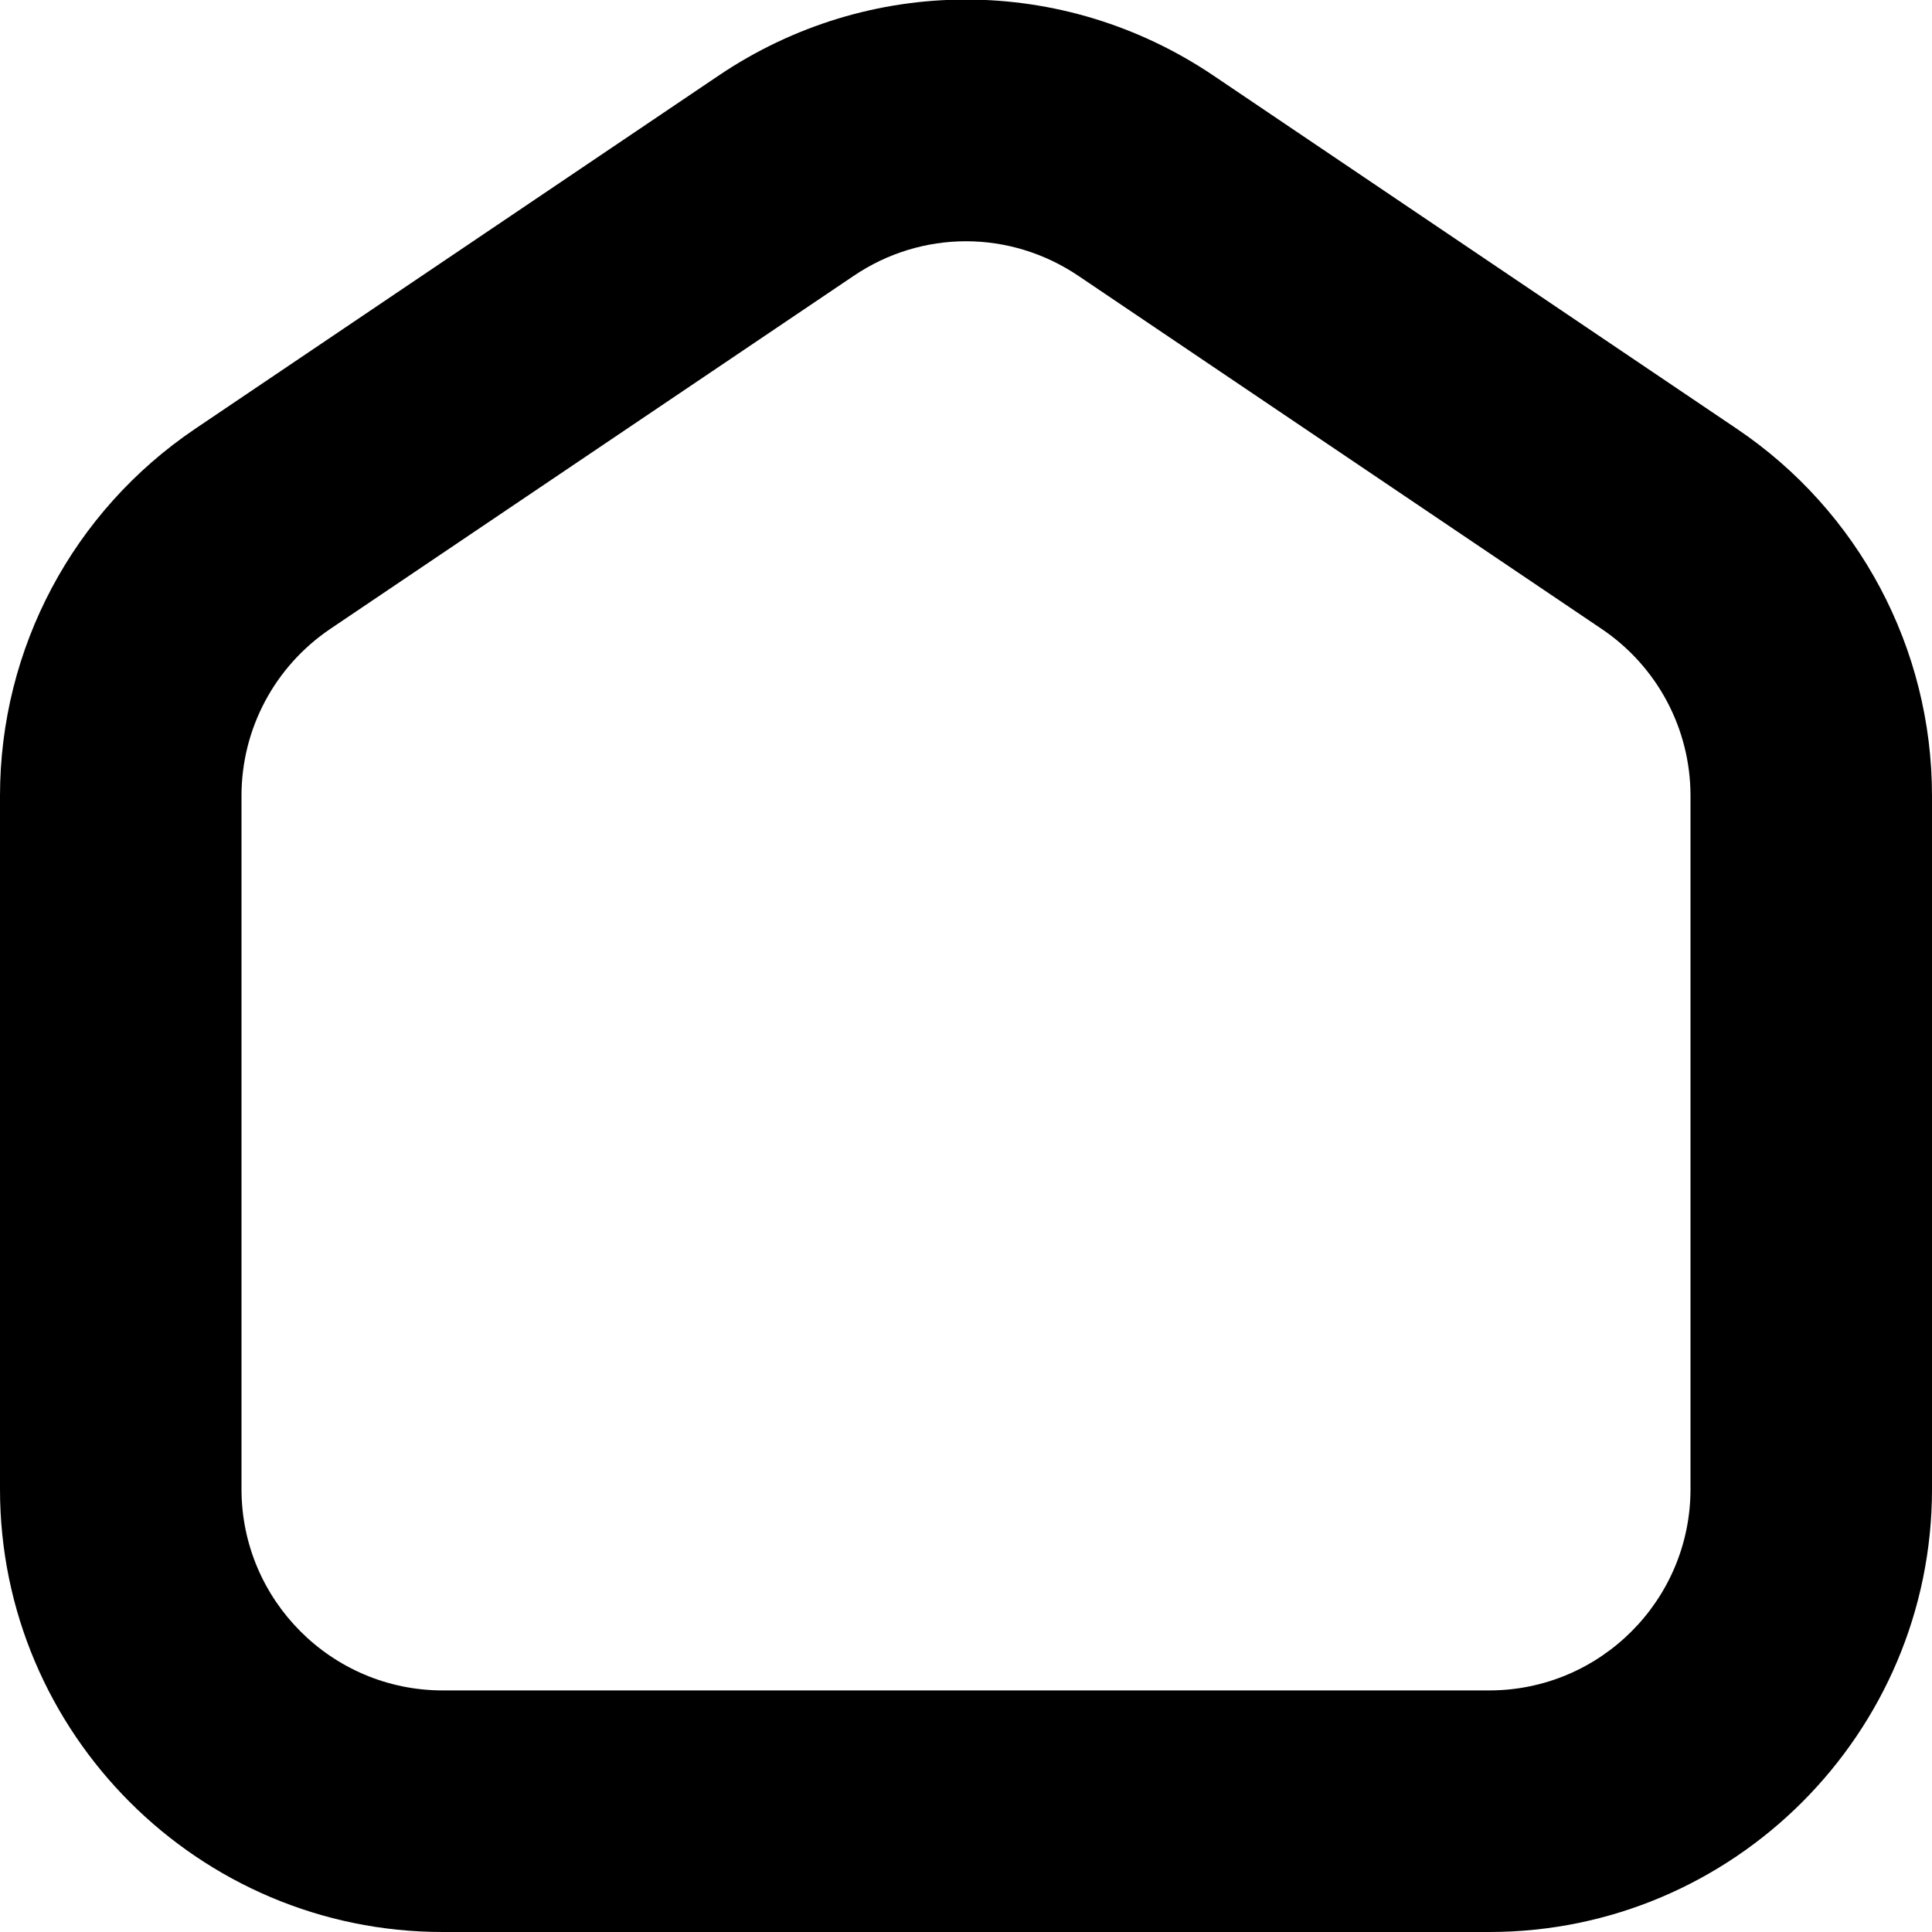
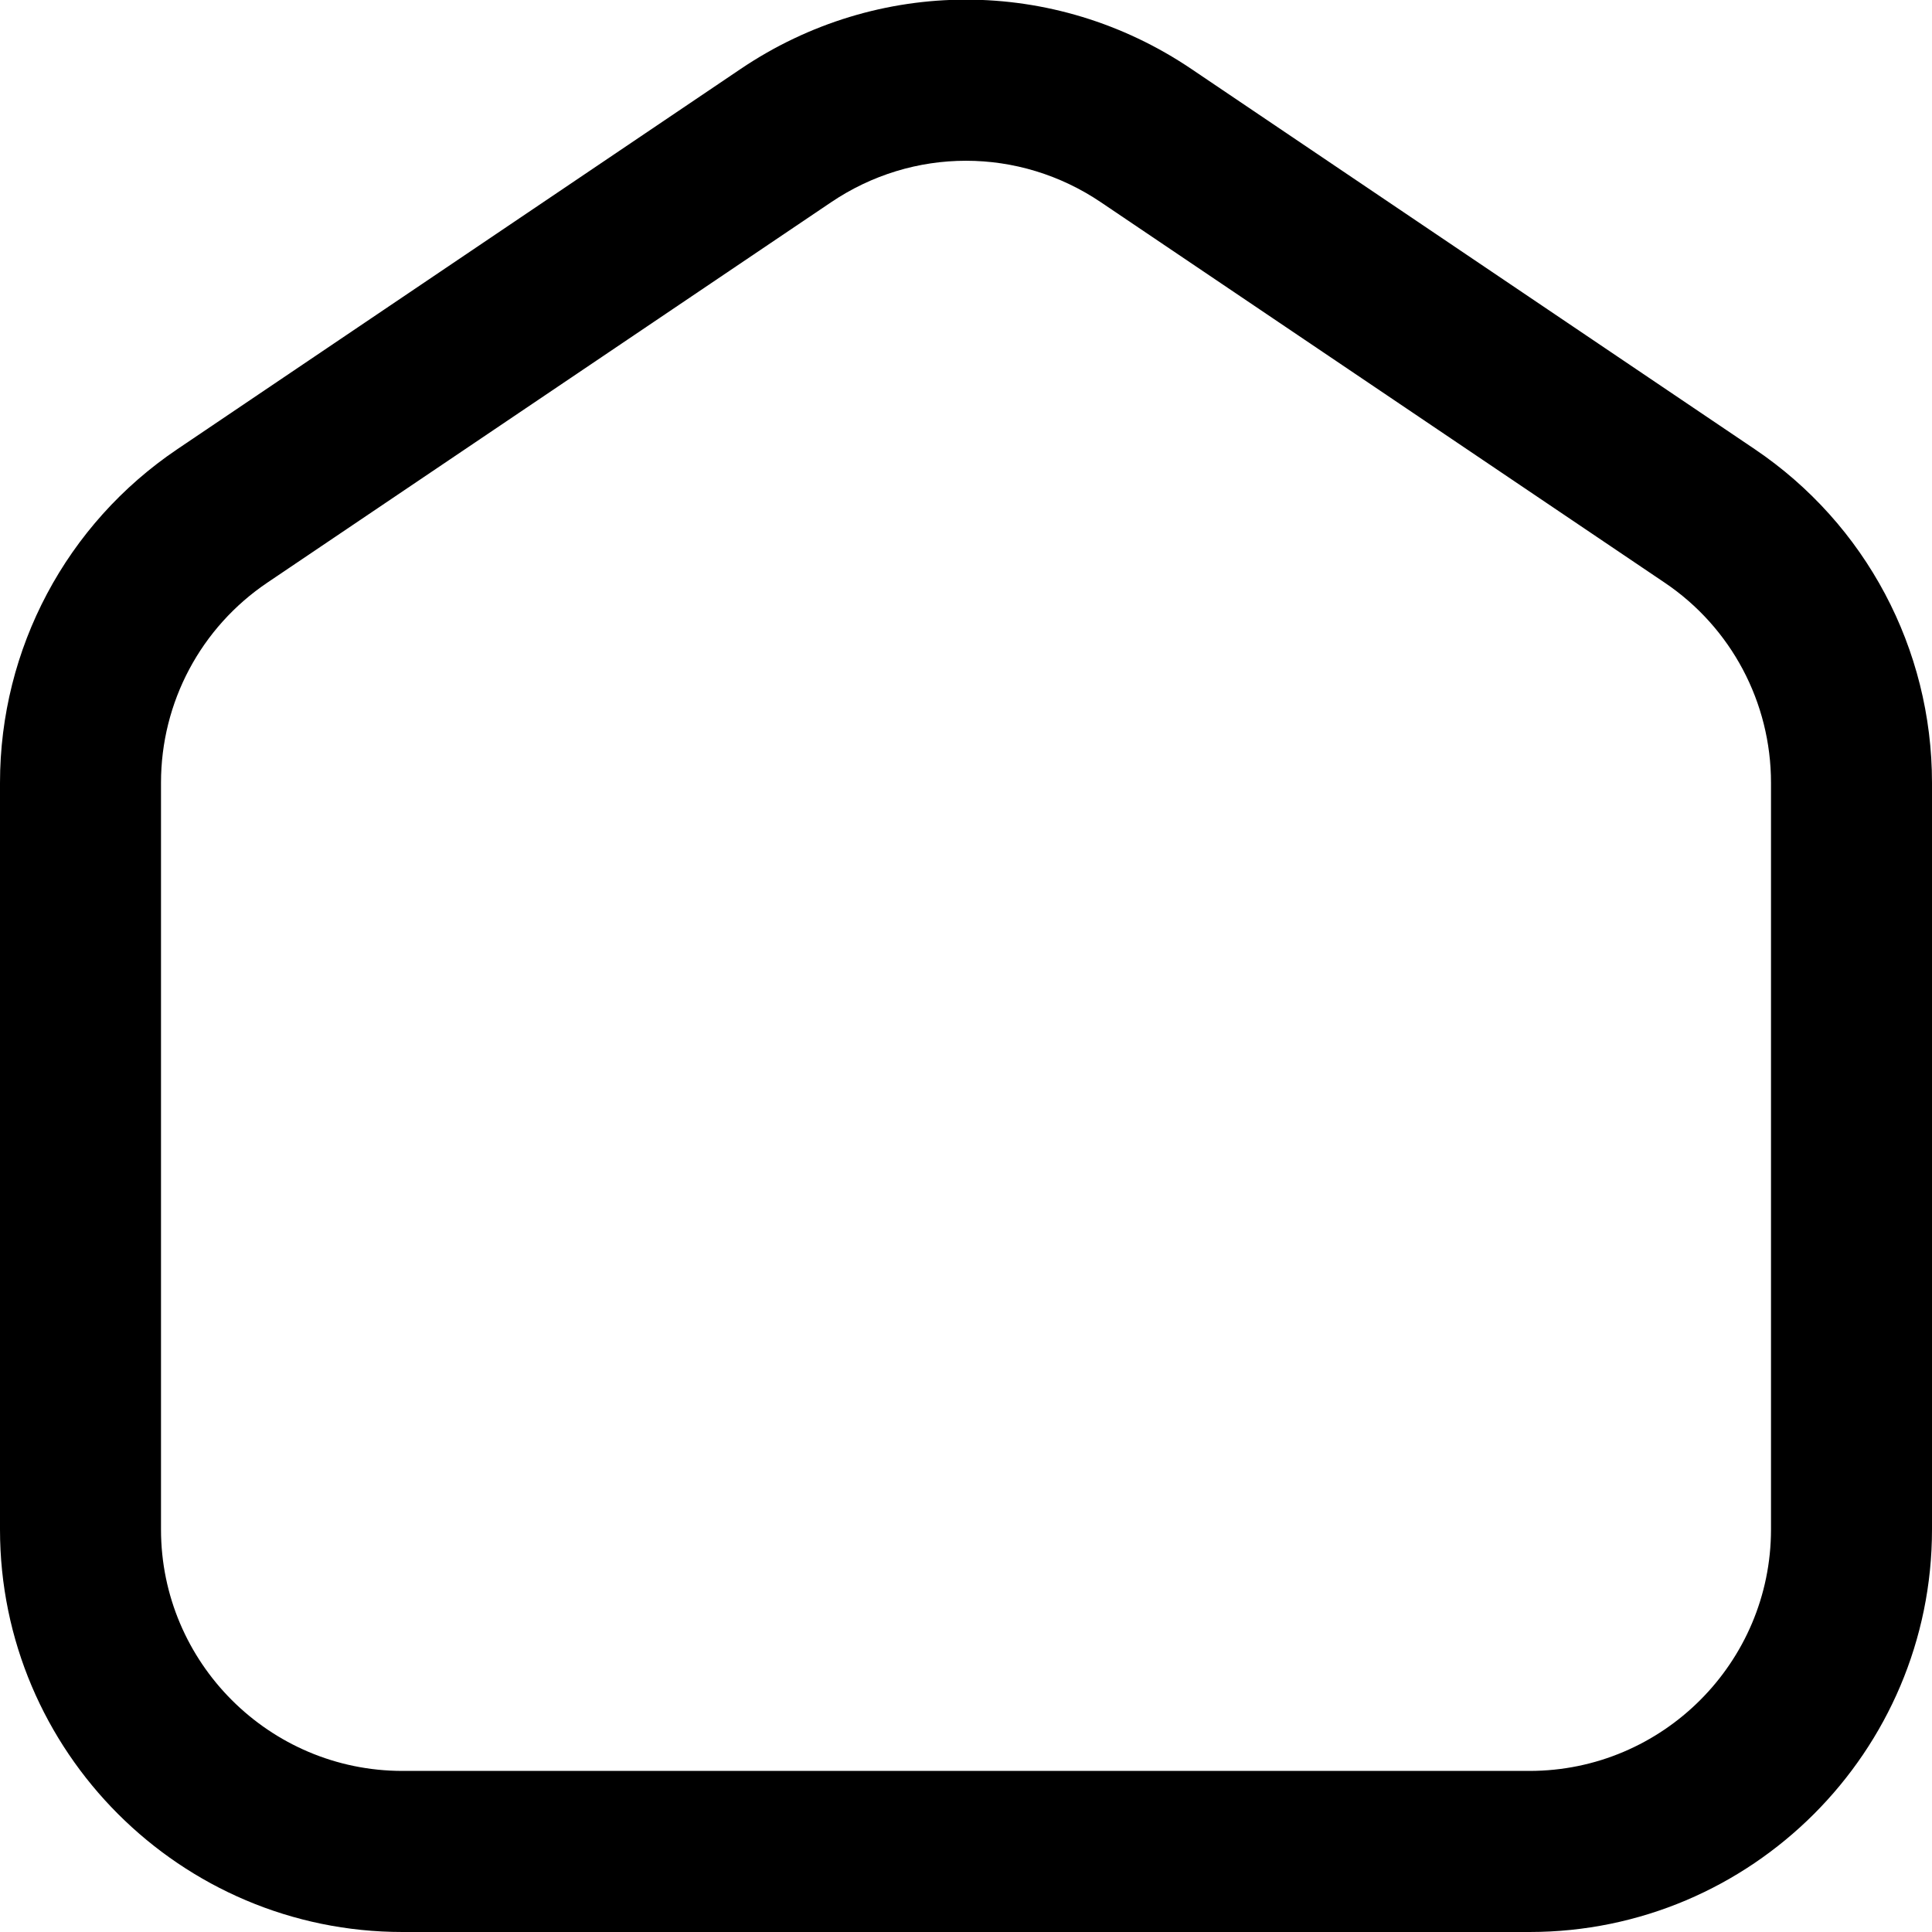
<svg xmlns="http://www.w3.org/2000/svg" id="Layer_1" data-name="Layer 1" viewBox="0 0 24 24" width="512" height="512">
-   <path d="M18.5,24H5.5c-3.032,0-5.5-2.468-5.5-5.5V9.886c0-1.83,.906-3.534,2.424-4.559L8.924,.941c1.867-1.262,4.284-1.262,6.153,0l6.499,4.386c1.518,1.024,2.424,2.729,2.424,4.559v8.614c0,3.032-2.468,5.5-5.5,5.5ZM12,2.997c-.486,0-.974,.144-1.397,.431L4.102,7.813c-.689,.466-1.102,1.24-1.102,2.072v8.614c0,1.379,1.121,2.5,2.5,2.5h13c1.379,0,2.5-1.121,2.5-2.5V9.886c0-.832-.412-1.606-1.102-2.072L13.398,3.428c-.425-.287-.912-.431-1.398-.431Z" />
+   <path d="M19,24H5c-2.757,0-5-2.243-5-5V9.724c0-1.665,.824-3.215,2.204-4.145L9.203,.855c1.699-1.146,3.895-1.146,5.594,0l7,4.724c1.379,.93,2.203,2.479,2.203,4.145v9.276c0,2.757-2.243,5-5,5ZM12,1.997c-.584,0-1.168,.172-1.678,.517L3.322,7.237c-.828,.558-1.322,1.487-1.322,2.486v9.276c0,1.654,1.346,3,3,3h14c1.654,0,3-1.346,3-3V9.724c0-.999-.494-1.929-1.321-2.486L13.678,2.514c-.51-.345-1.094-.517-1.678-.517Z" />
</svg>
